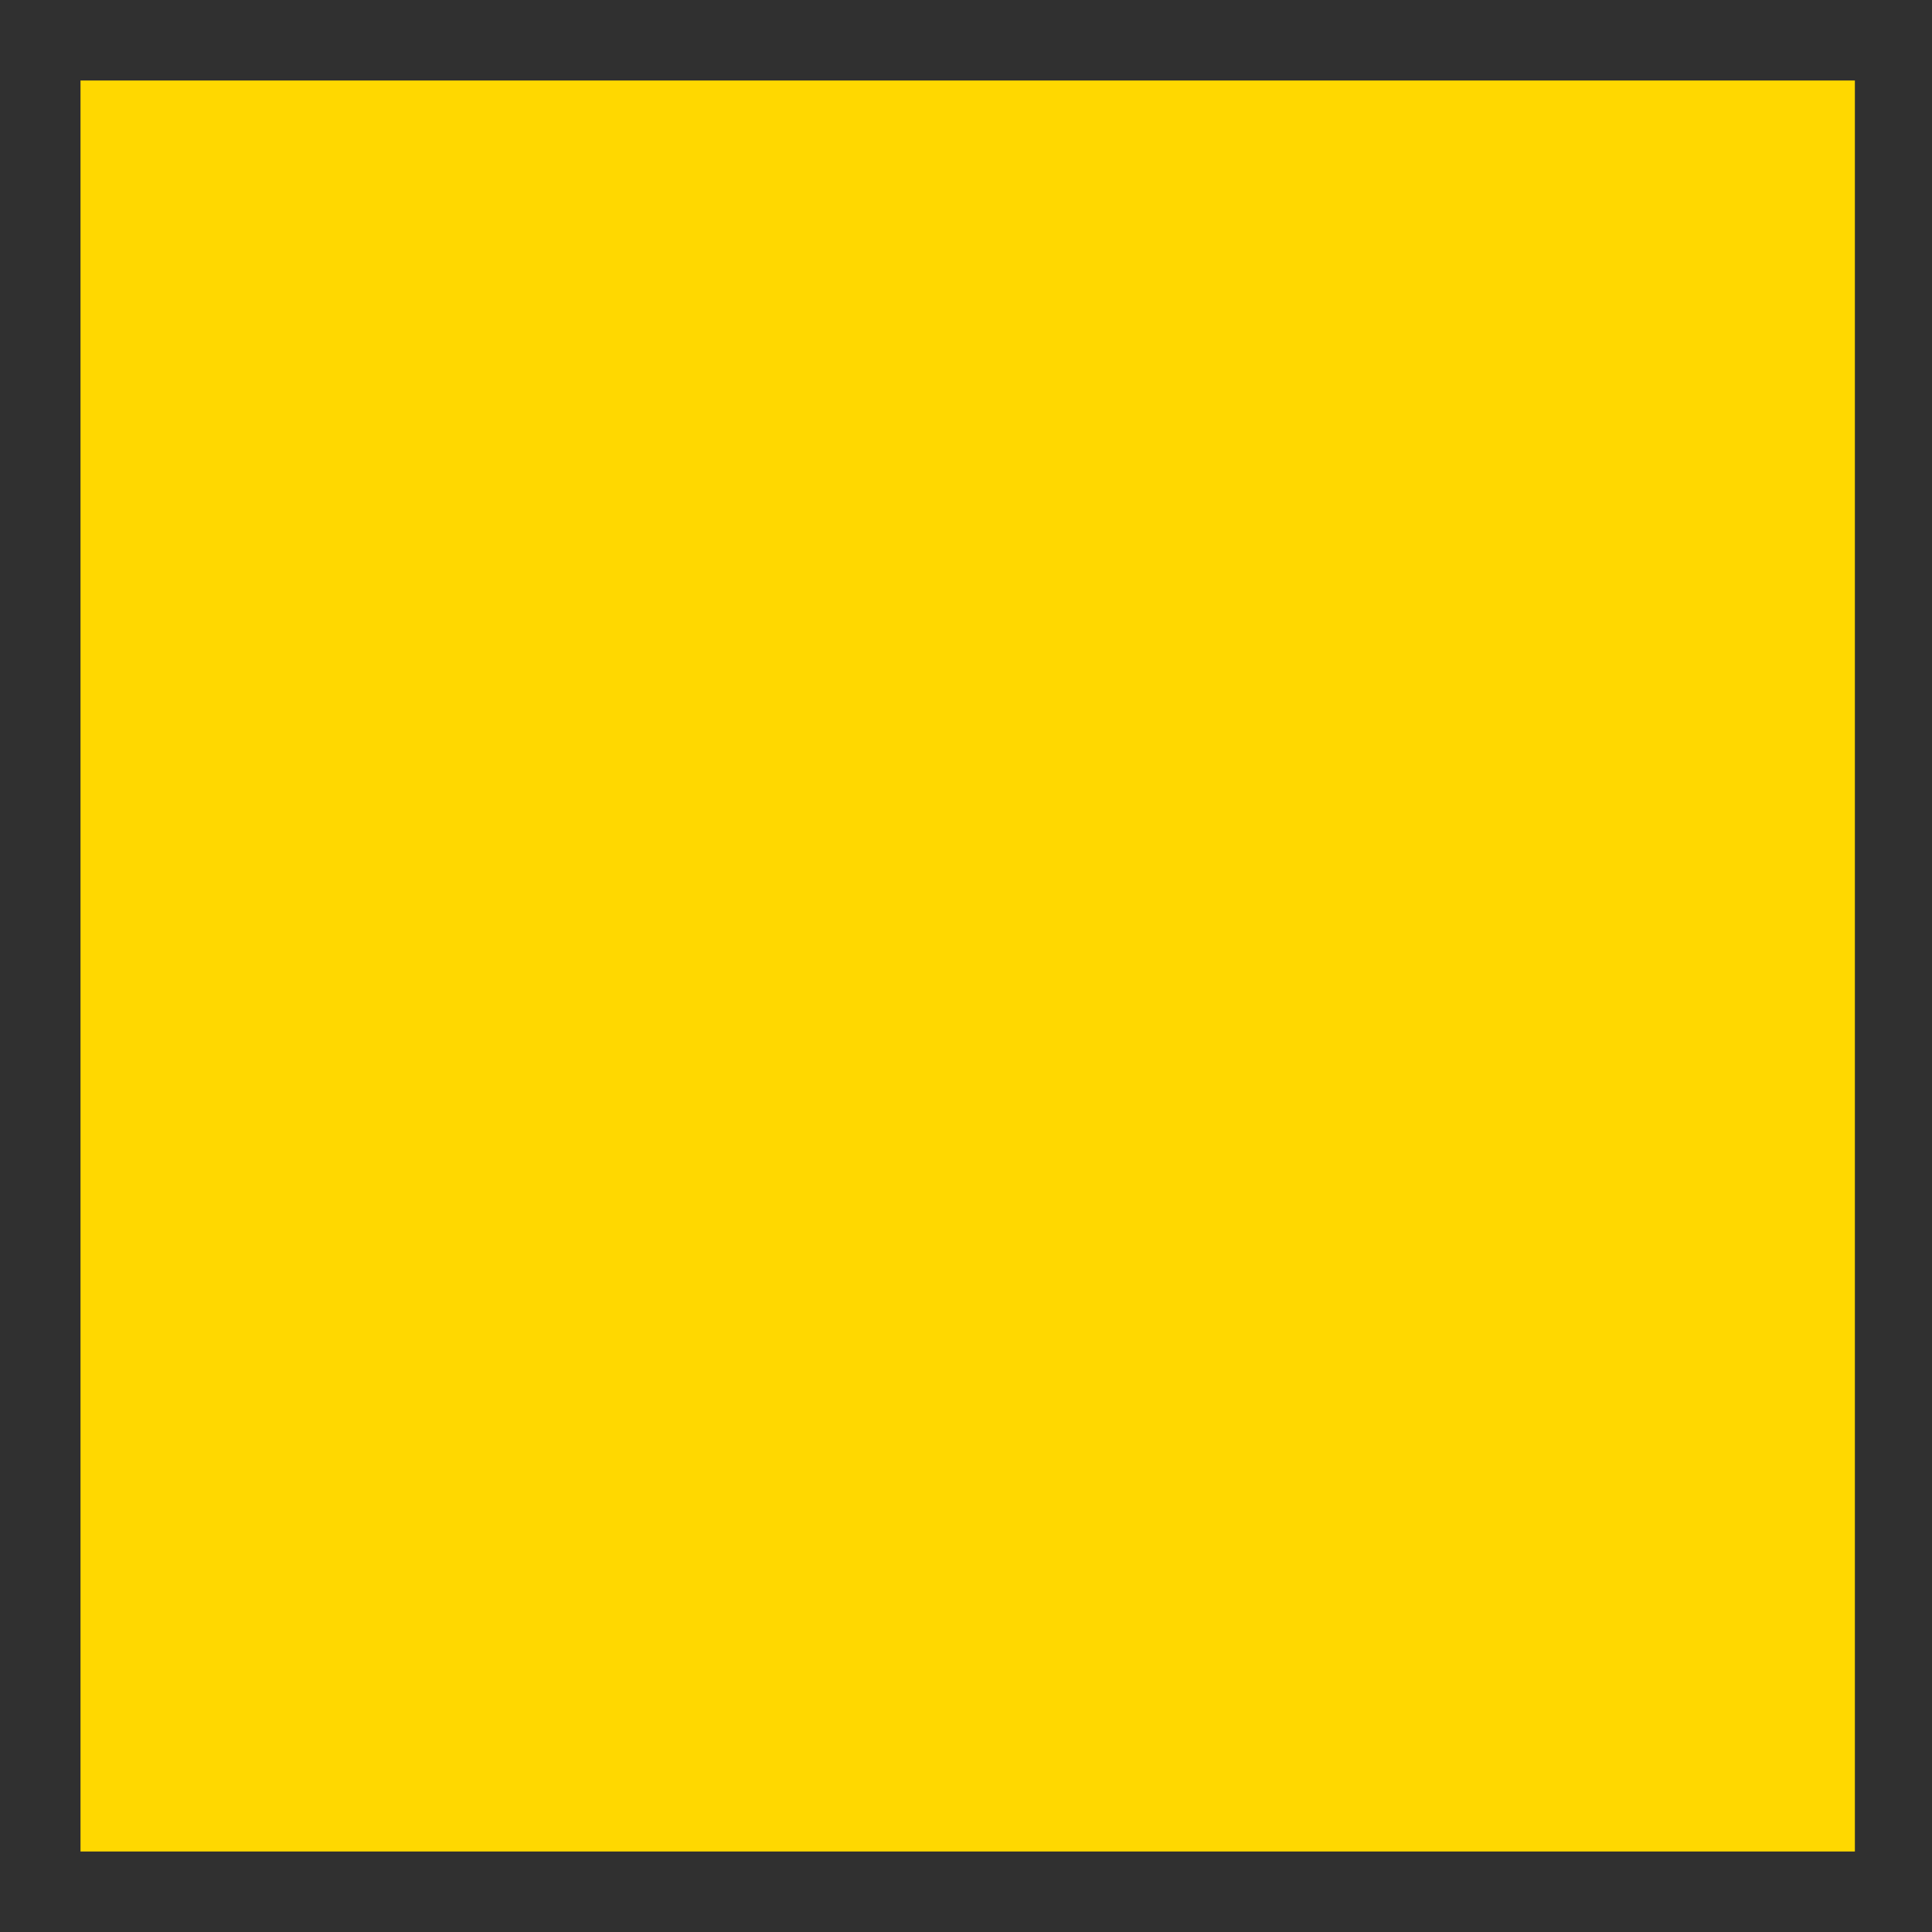
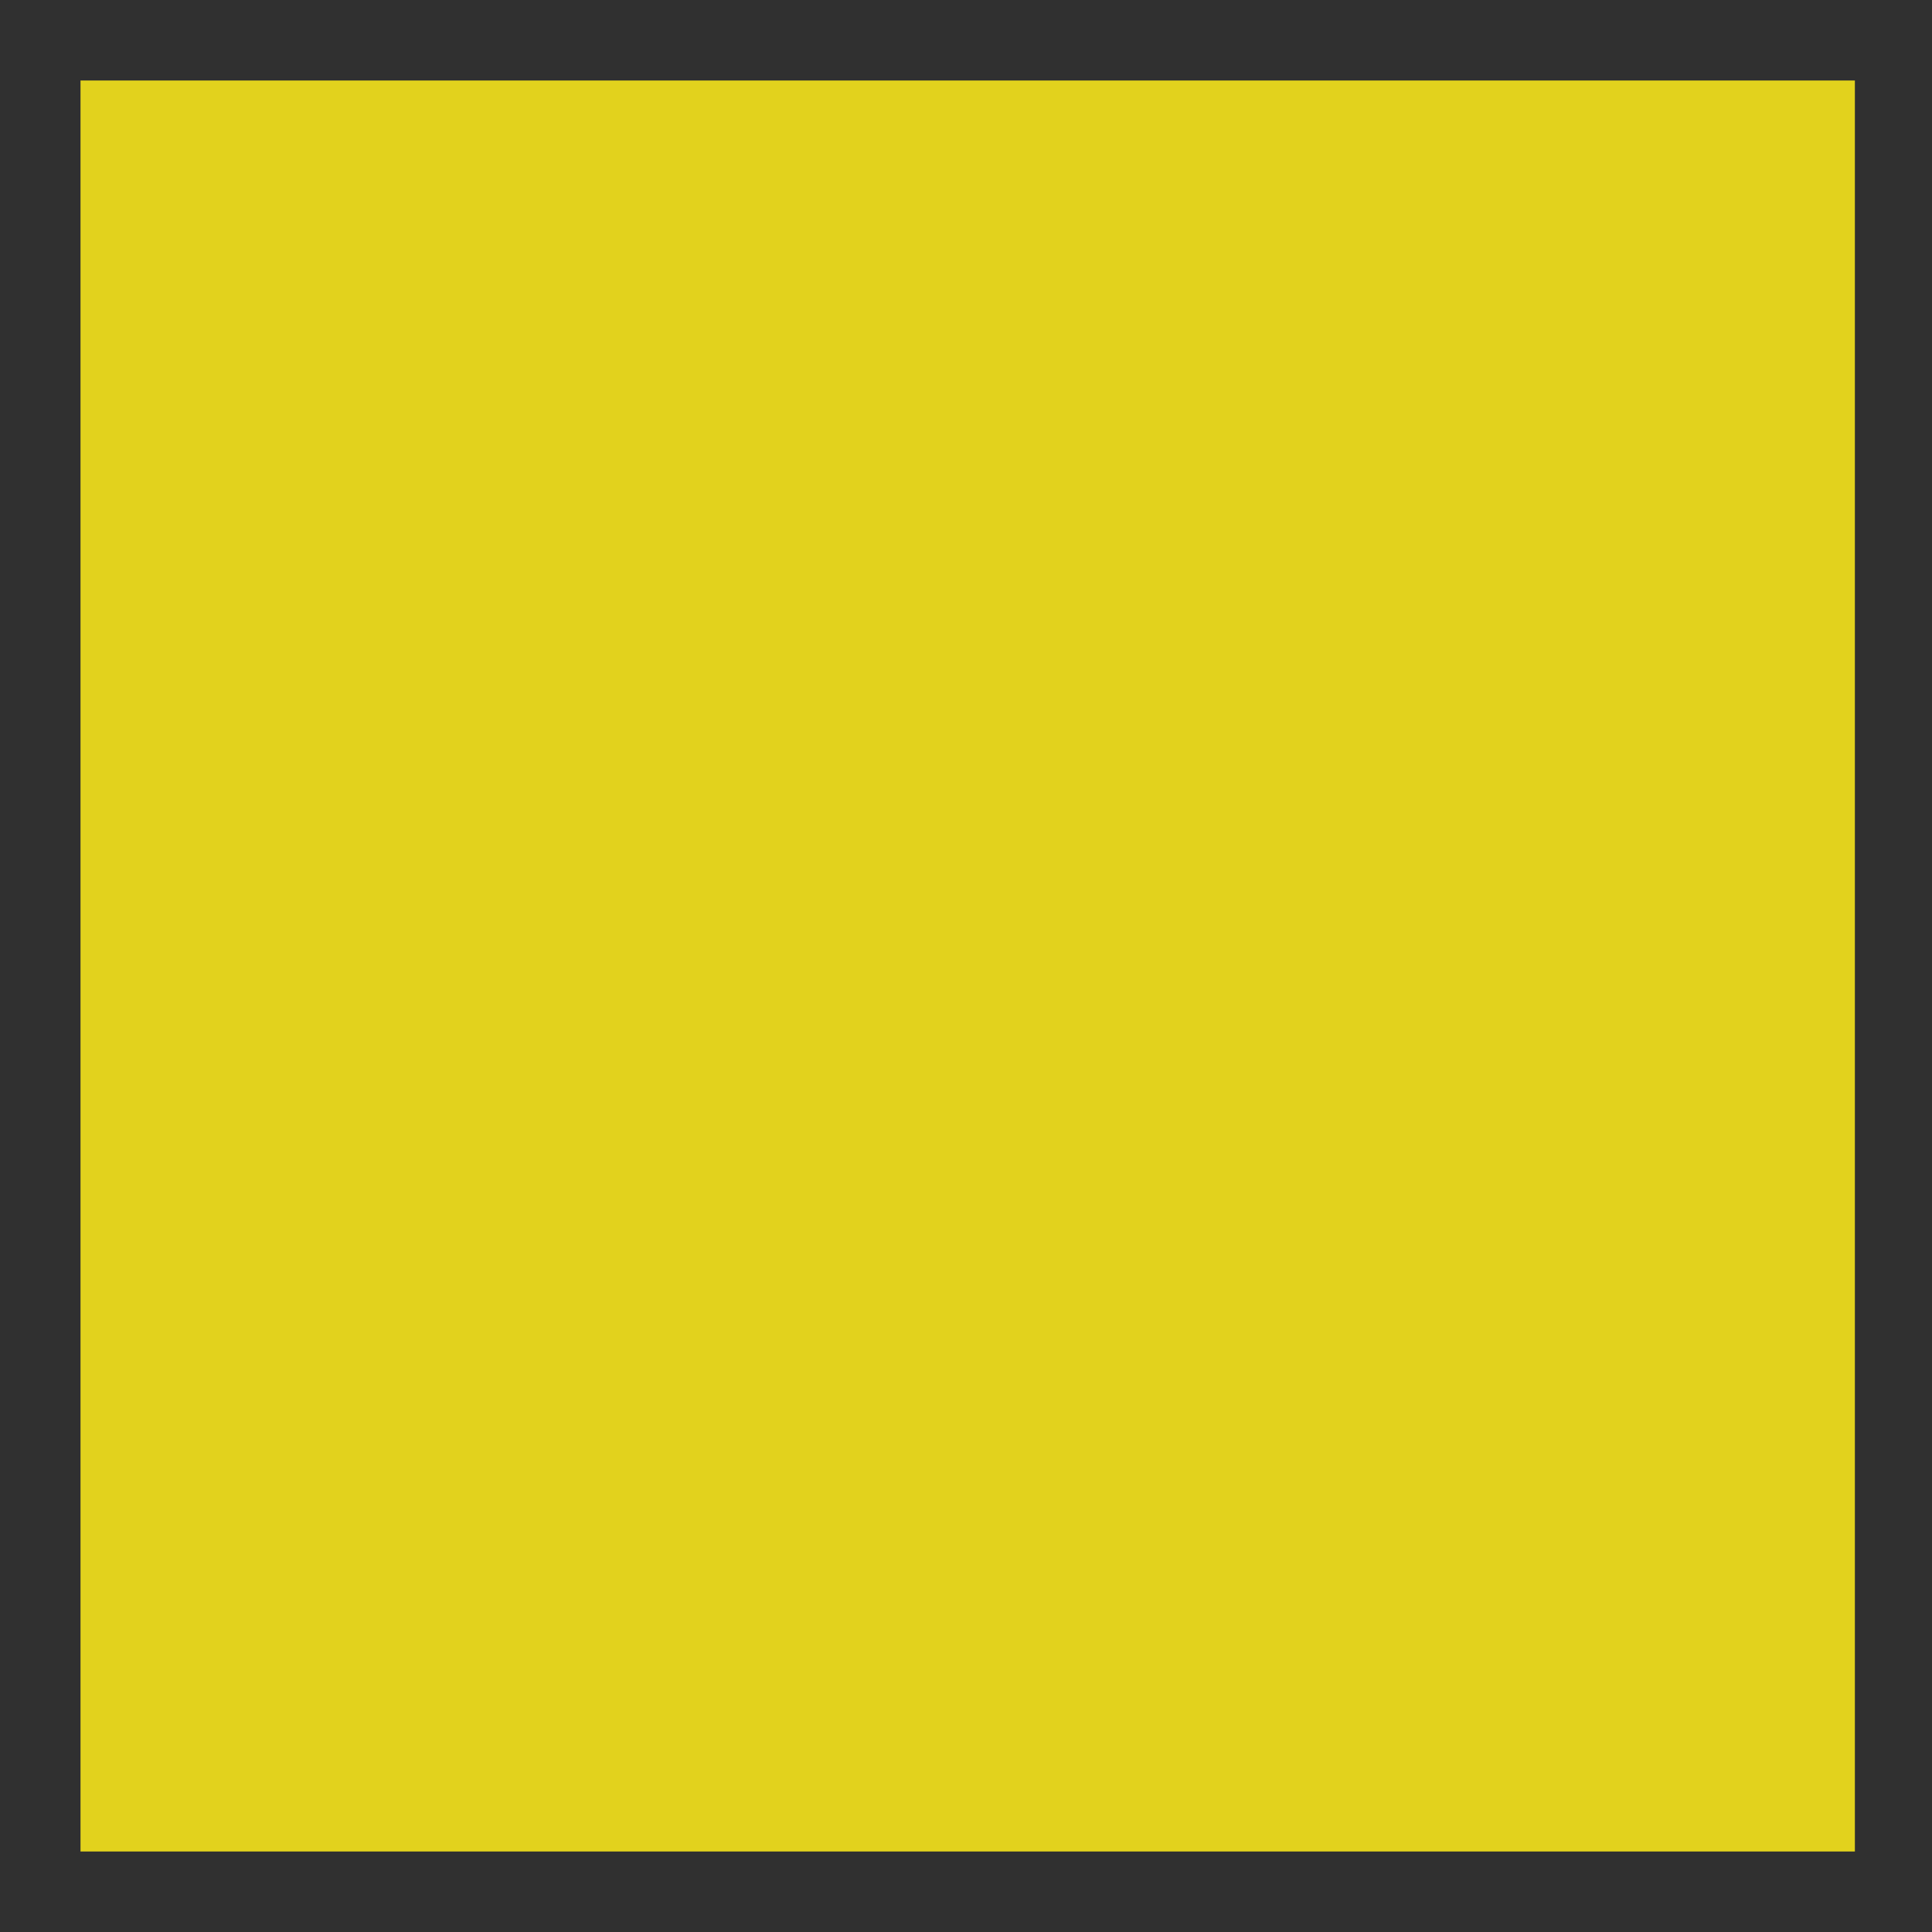
<svg xmlns="http://www.w3.org/2000/svg" enable-background="new 0 0 24 24" height="24" viewBox="0 0 24 24" width="24">
-   <path d="m0 0h24v24h-24z" fill="#ffd800" />
+   <path d="m0 0h24v24h-24z" fill="#e2d21d" stroke="#e2d21d" />
  <path d="m23.042 1v22h-22.042v-22zm1-1h-24.042v24h24.042z" fill="#303030" />
</svg>
